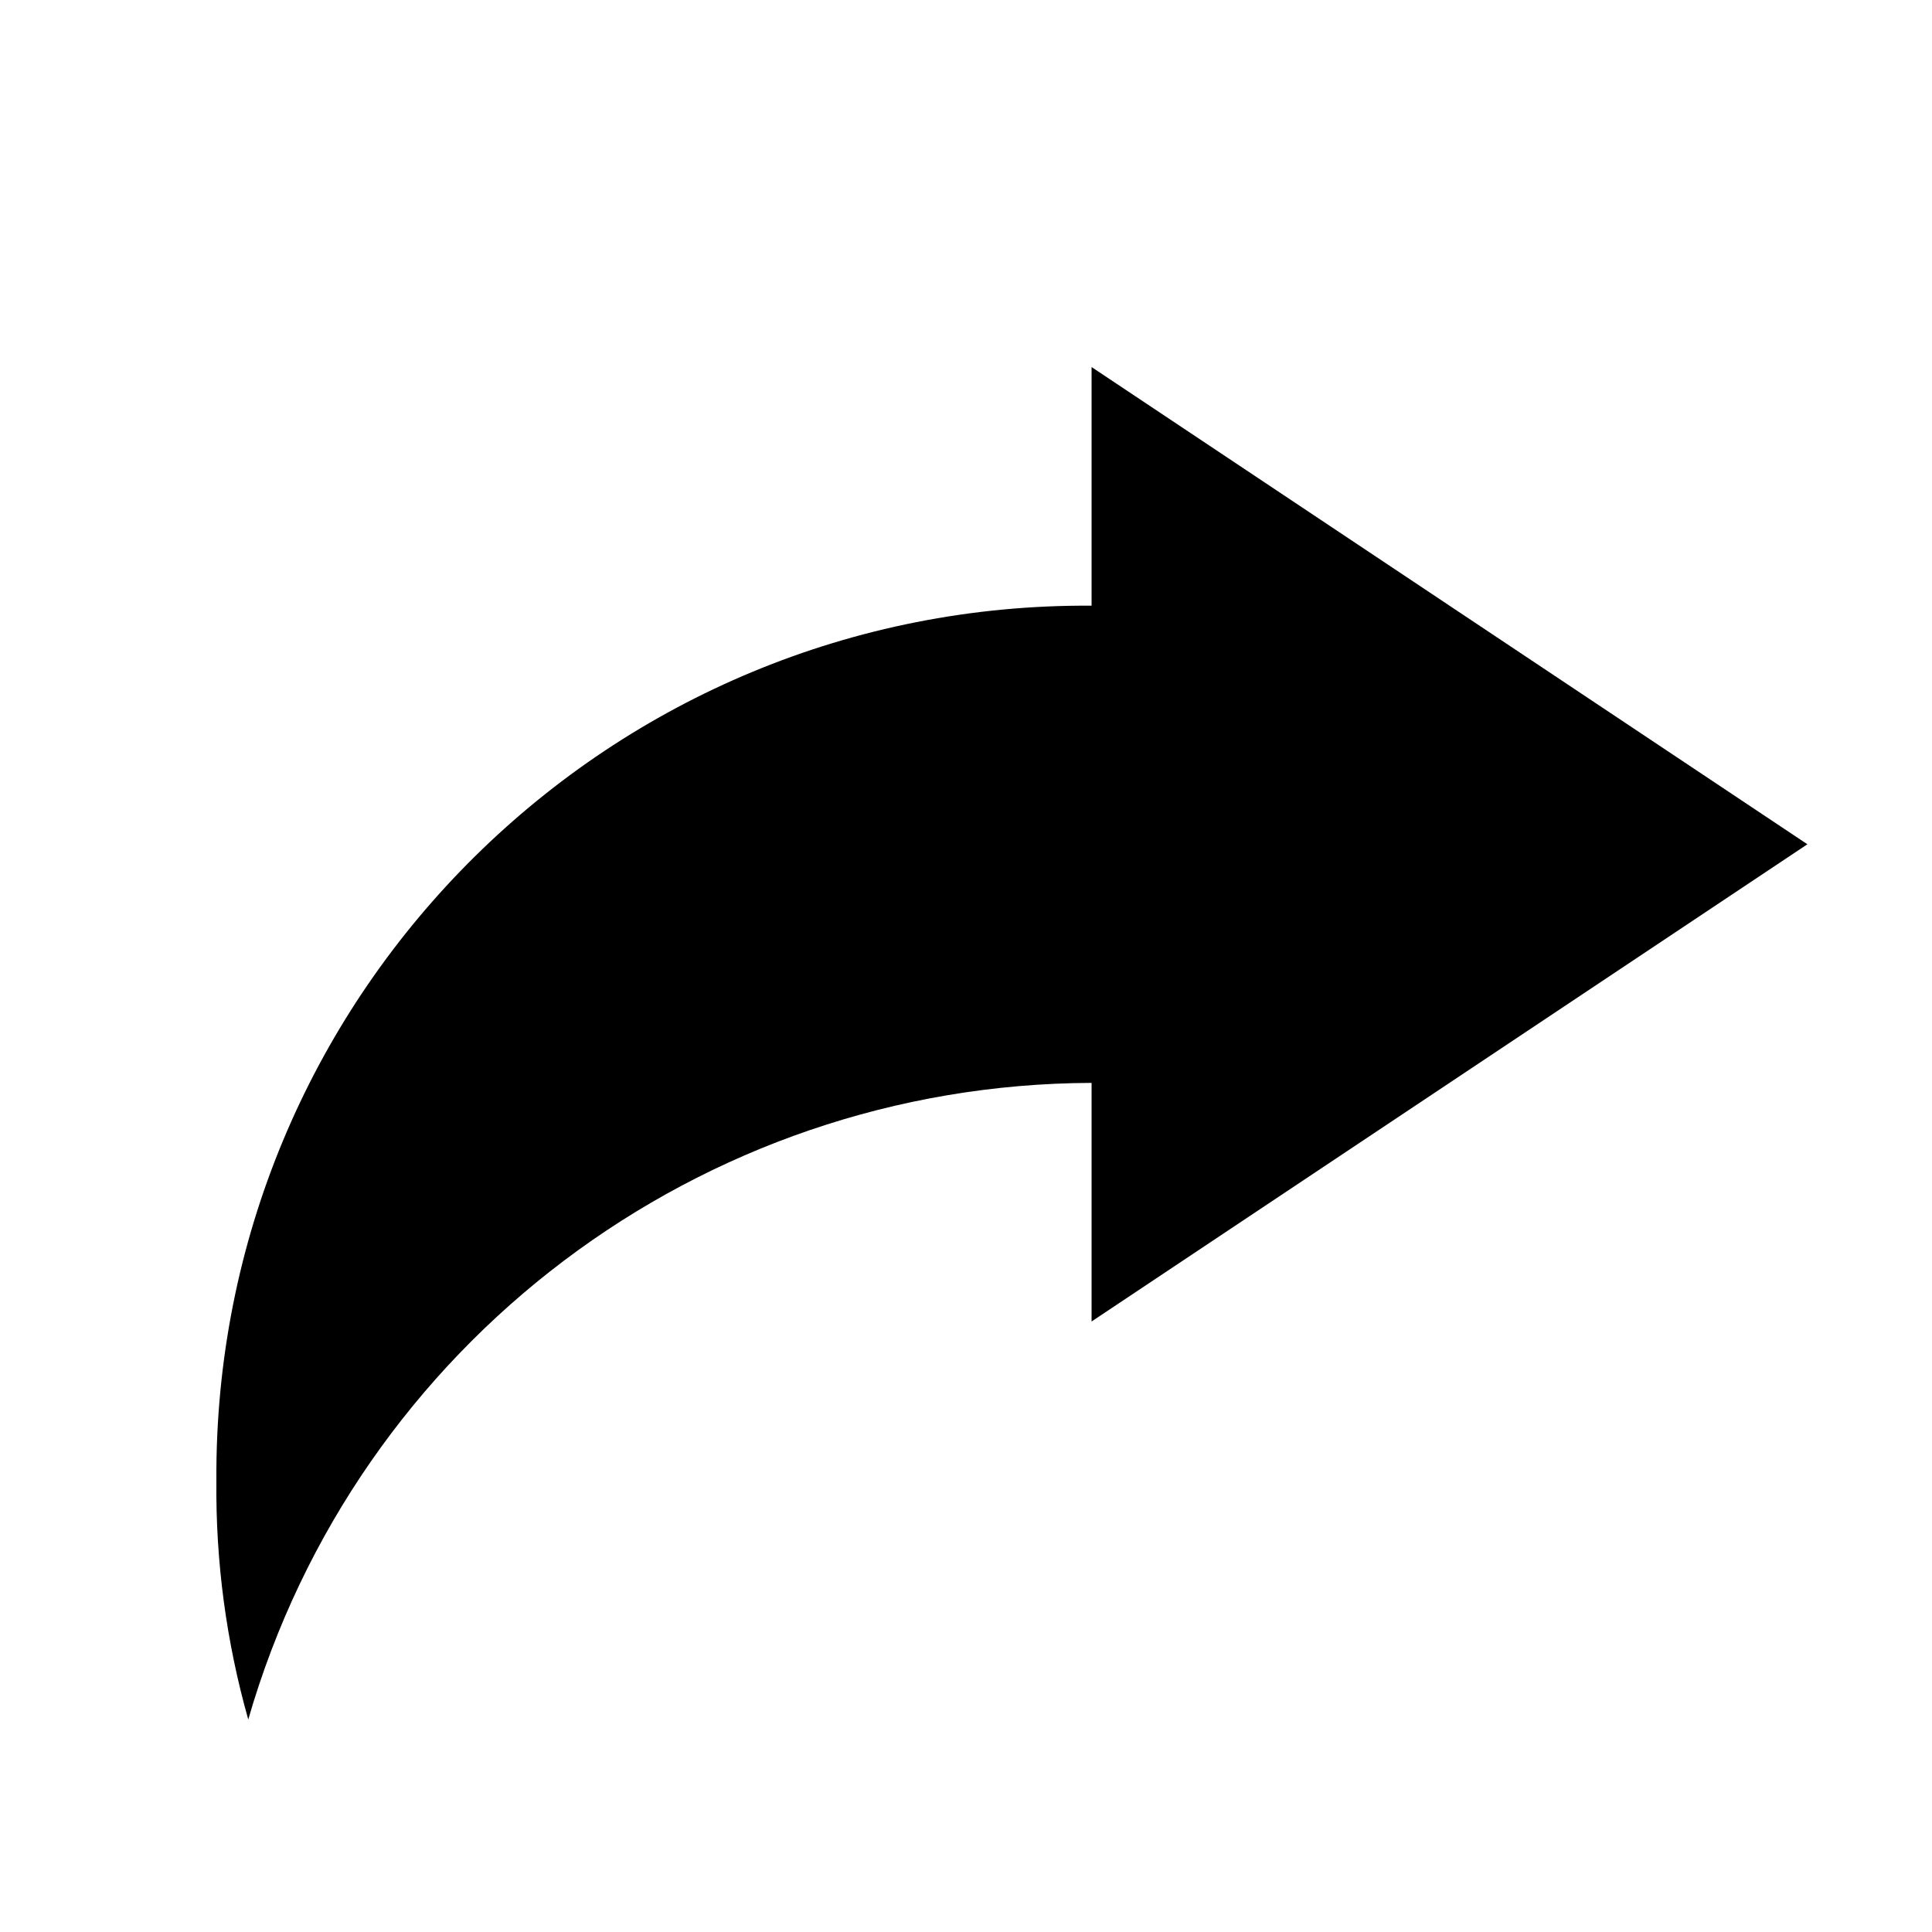
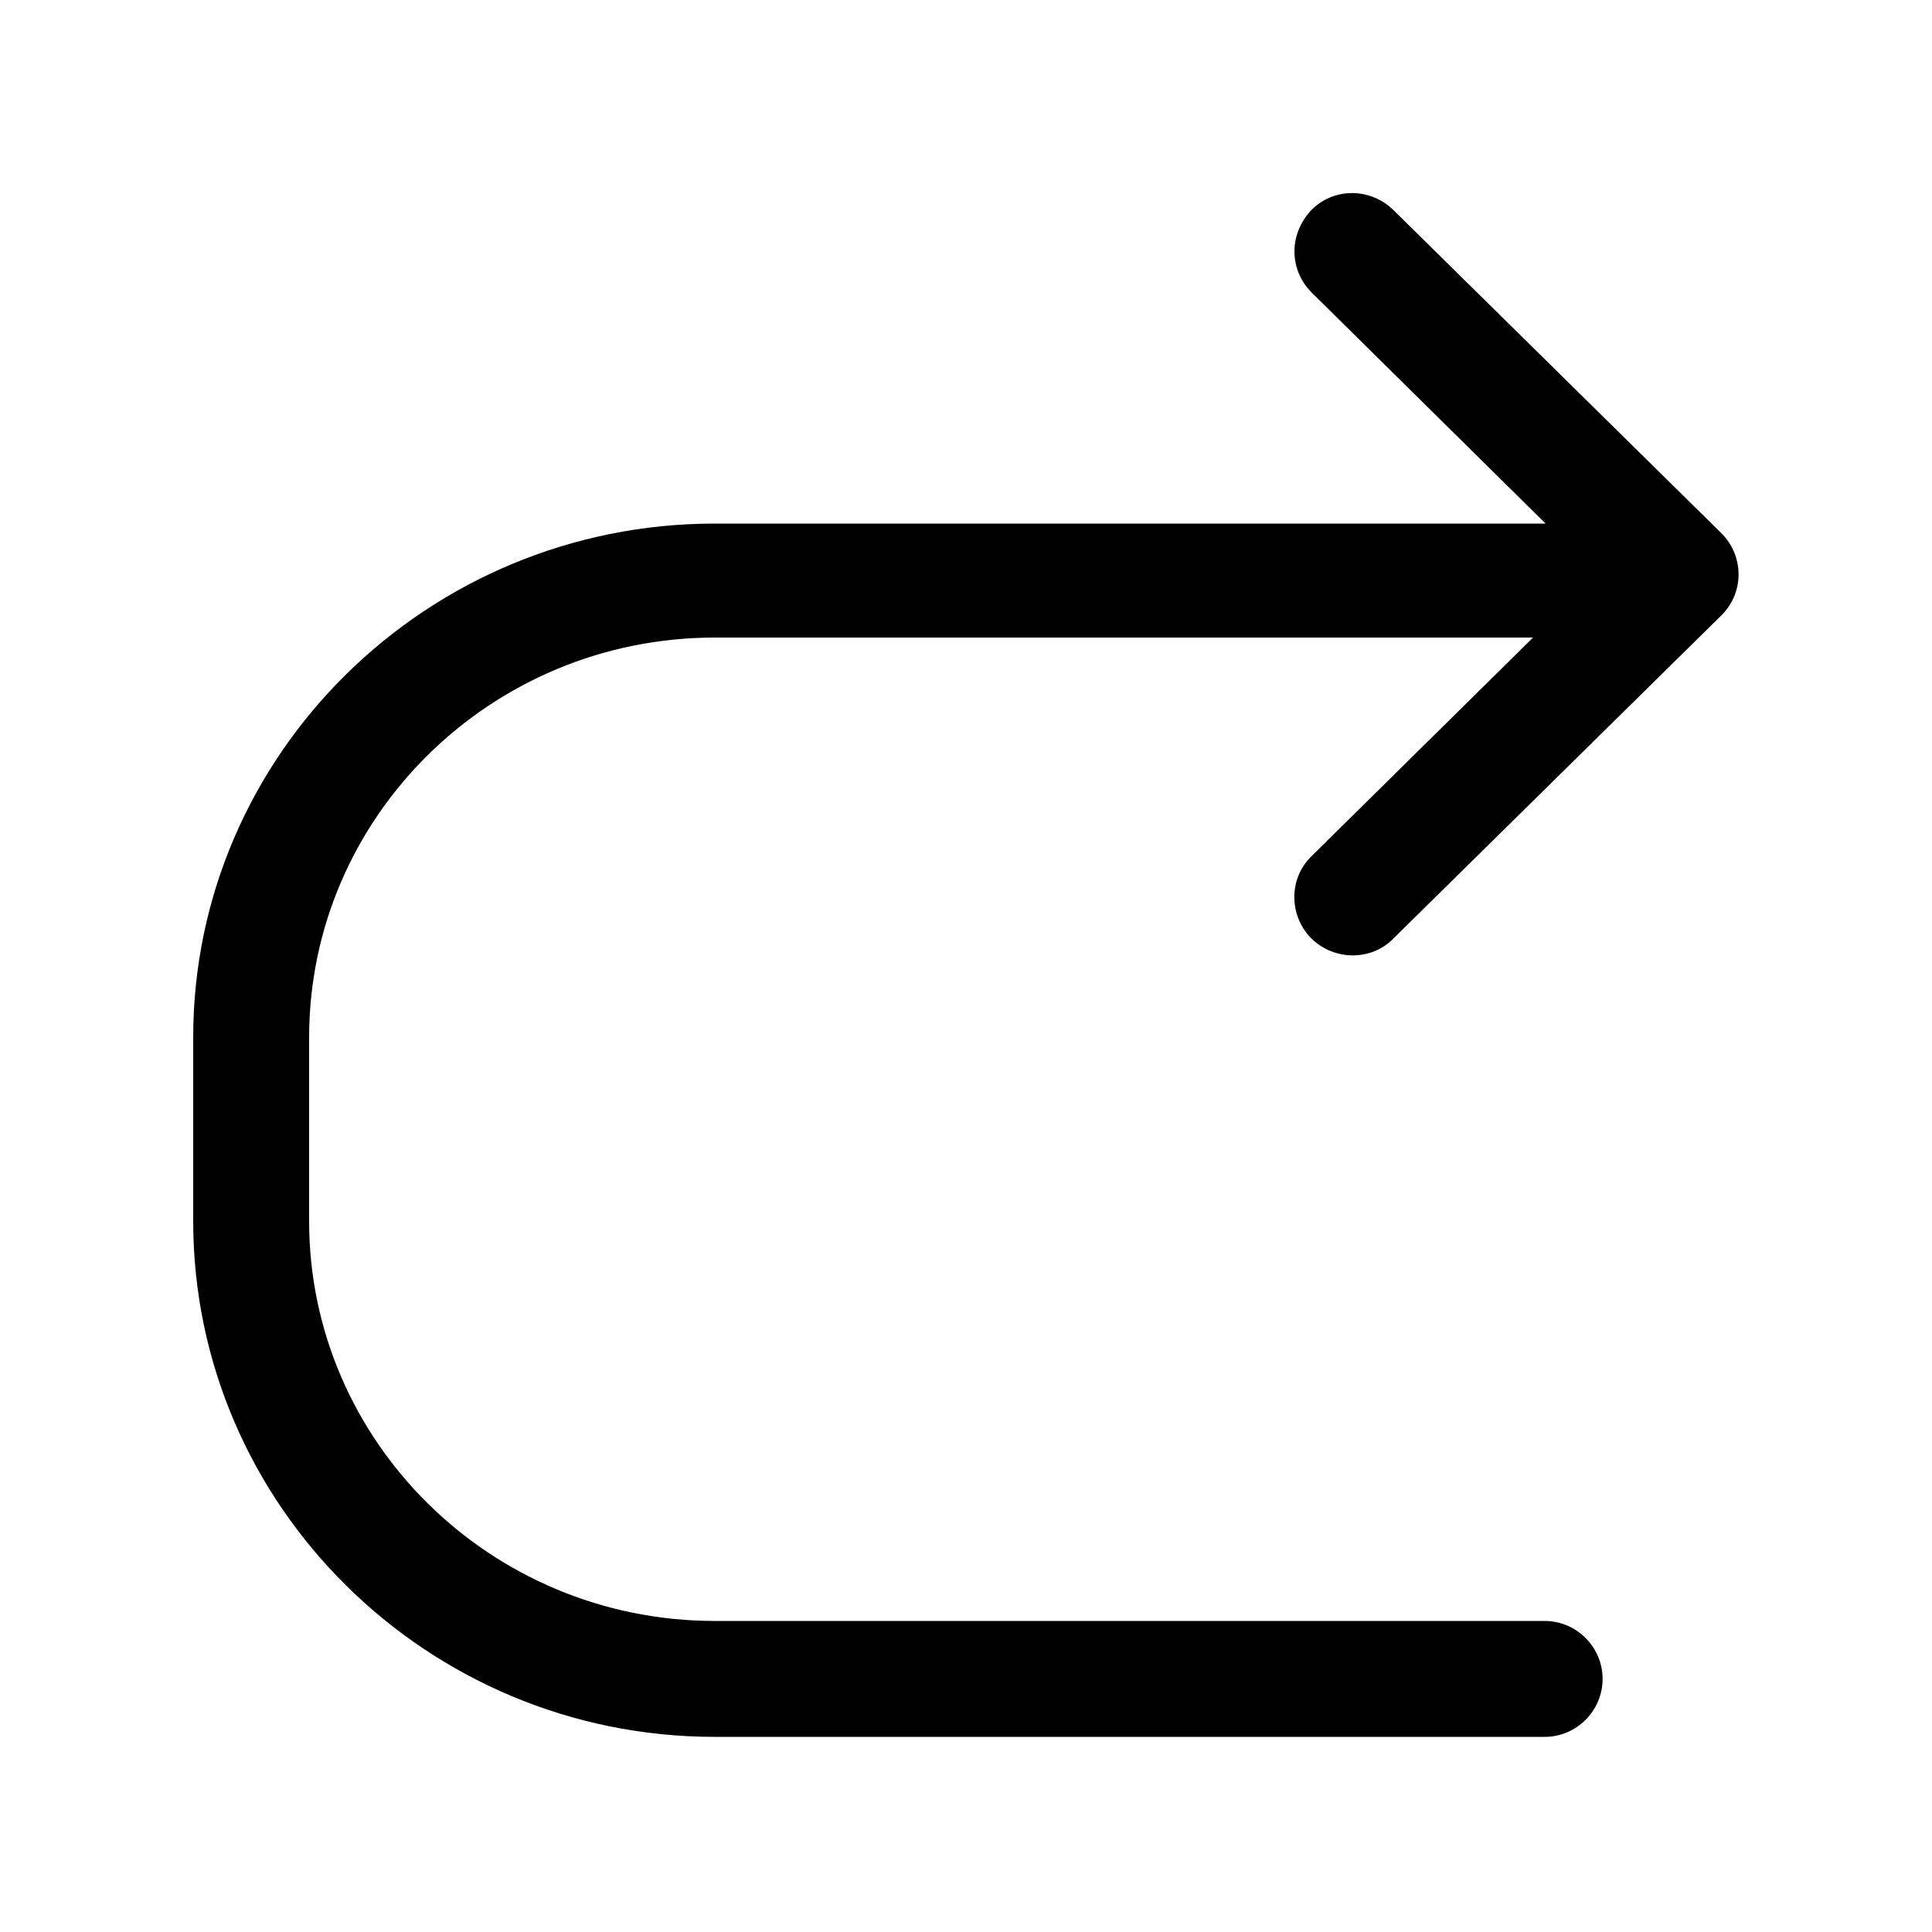
<svg xmlns="http://www.w3.org/2000/svg" class="icon" width="200px" height="200.00px" viewBox="0 0 1024 1024" version="1.1">
-   <path d="M578.56 321.024c-254.49-1.705-462.172 203.213-463.872 457.708-0.01 2.053-0.01 4.111 0 6.164a447.939 447.939 0 0 0 16.896 126.464c57.528-199.25 239.585-336.681 446.976-337.408v126.464l379.392-252.928L578.56 194.56v126.464z" />
+   <path d="M378.88 277.504h440.32l-123.904-122.368c-6.144-6.144-9.216-13.824-9.216-22.016 0-7.68 3.072-15.36 8.704-21.504 11.776-12.288 31.232-12.288 43.52-0.512l174.08 171.52c11.776 11.776 12.288 30.72 0.512 43.008l-0.512 0.512-174.08 171.52c-6.144 6.144-13.824 8.704-21.504 8.704s-15.872-3.072-22.016-9.216c-11.776-12.288-11.776-31.744 0.512-43.52L812.544 337.92H378.88c-118.784 0-215.04 95.232-215.04 211.968v97.28c0 116.736 96.256 211.968 215.04 211.968h439.808c16.896 0 30.72 13.824 30.72 30.72s-13.824 30.72-30.72 30.72H378.88c-152.576 0-276.48-122.88-276.48-273.408v-97.28c0-150.016 123.904-272.384 276.48-272.384z" />
</svg>
